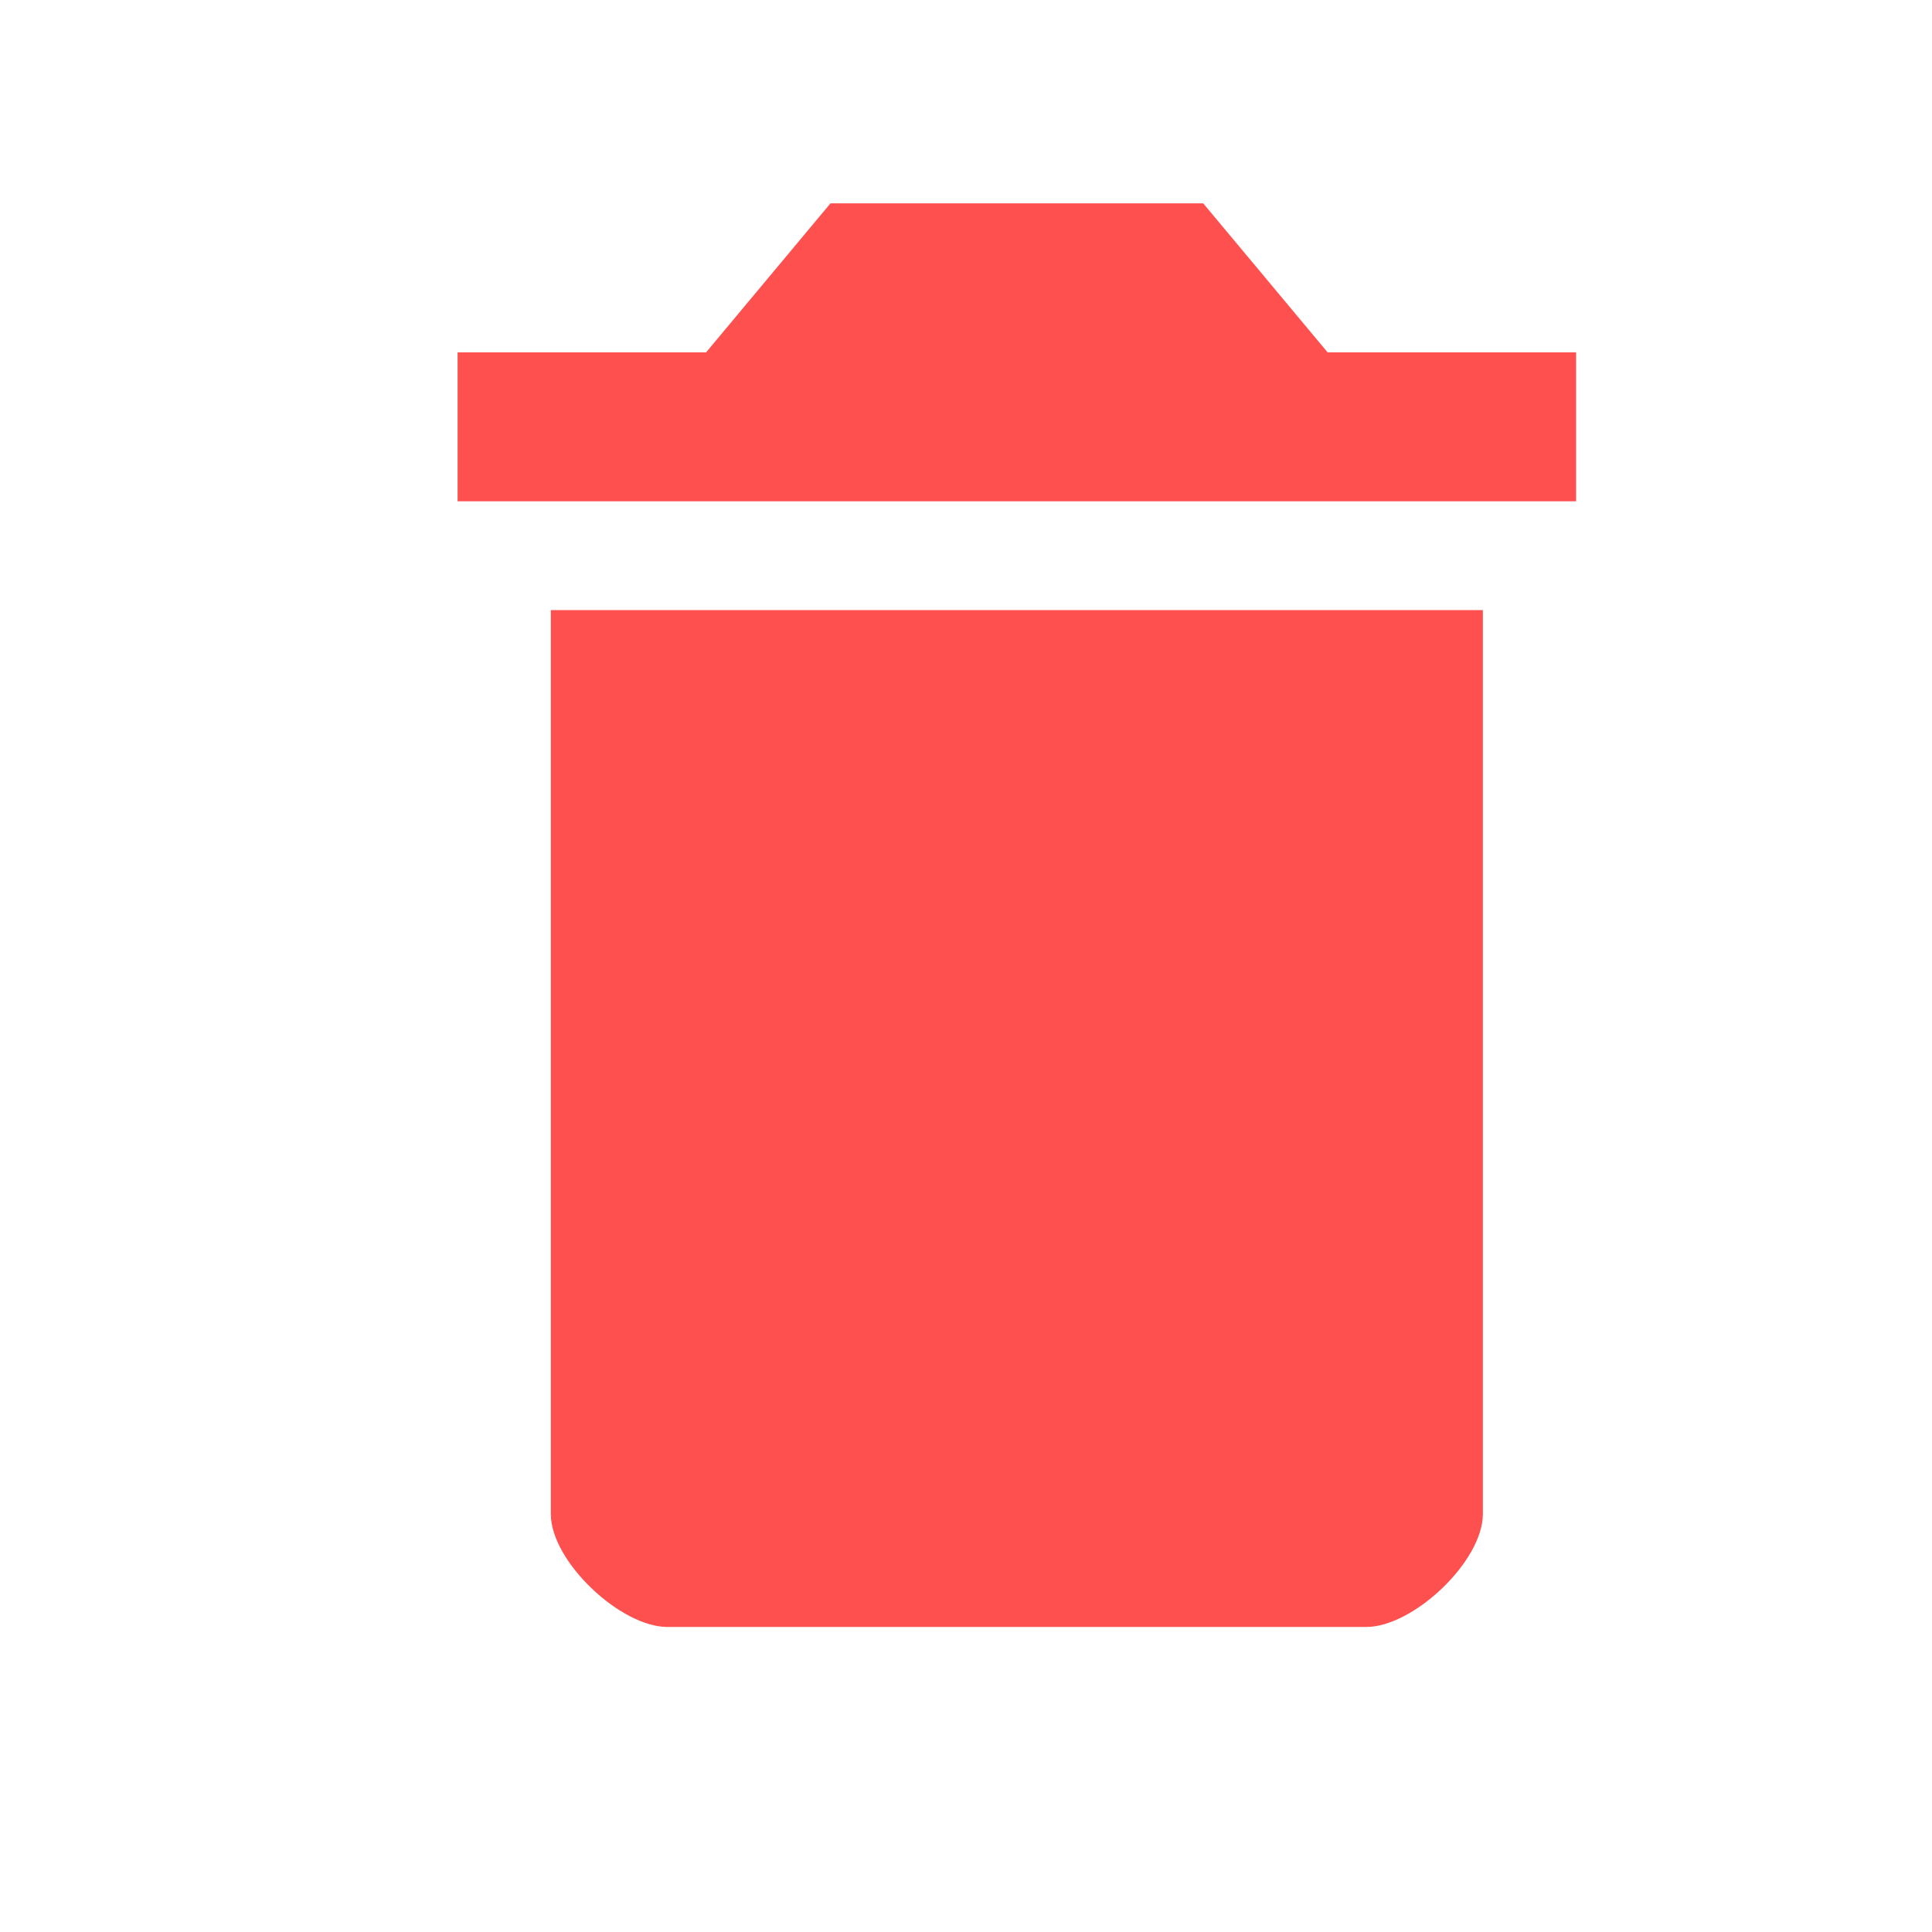
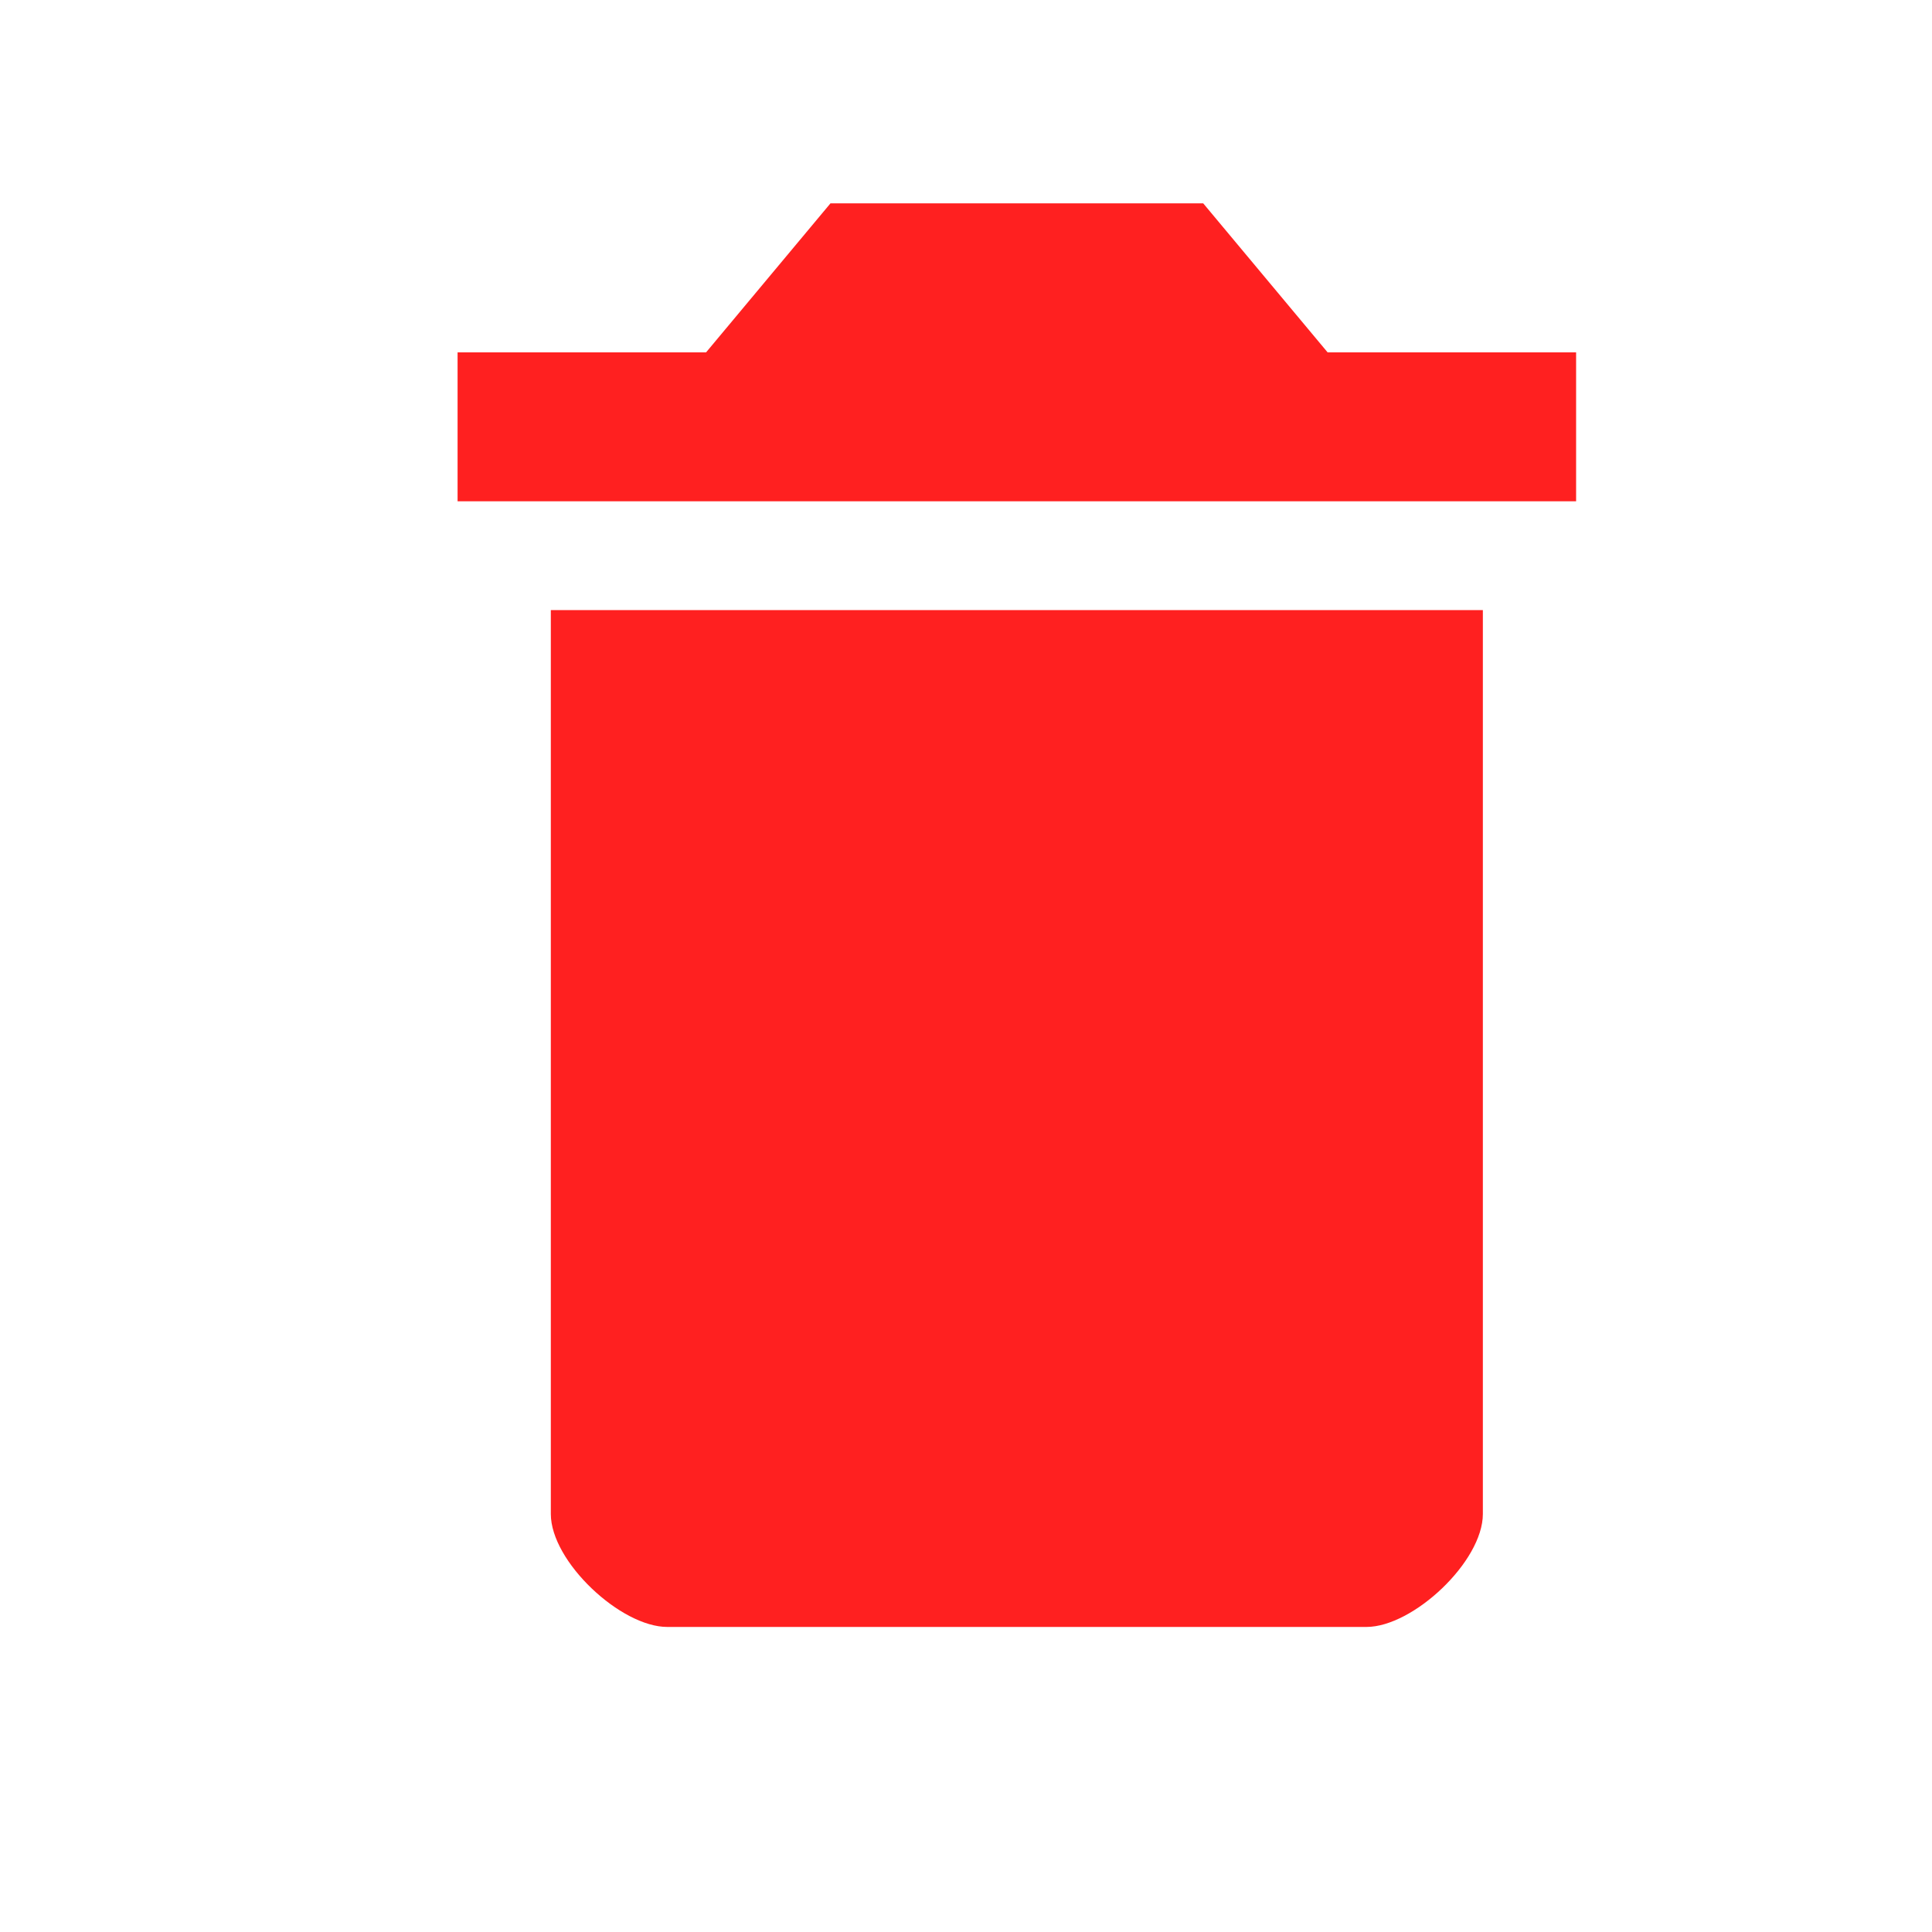
<svg xmlns="http://www.w3.org/2000/svg" width="800px" height="800px" viewBox="-0.5 0 19 19" version="1.1">
  <defs>

</defs>
  <g id="out" stroke="none" stroke-width="1" fill="currentColor" fill-rule="evenodd">
-     <path d="M4.917,14.889 C4.917,15.357 5.604,16 6.062,16 L12.938,16 C13.396,16 14.083,15.357 14.083,14.889 L14.083,6 L4.917,6 L4.917,14.889 L4.917,14.889 L4.917,14.889 Z M15,3.465 L12.556,3.465 L11.333,2 L7.667,2 L6.444,3.465 L4,3.465 L4,4.93 L15,4.93 L15,3.465 L15,3.465 L15,3.465 Z" id="path" fill="#ff5050">
+     <path d="M4.917,14.889 C4.917,15.357 5.604,16 6.062,16 L12.938,16 C13.396,16 14.083,15.357 14.083,14.889 L14.083,6 L4.917,6 L4.917,14.889 L4.917,14.889 L4.917,14.889 Z M15,3.465 L12.556,3.465 L11.333,2 L7.667,2 L6.444,3.465 L4,3.465 L4,4.93 L15,4.93 L15,3.465 L15,3.465 L15,3.465 Z" id="path" fill="#ff2020">

</path>
  </g>
</svg>
